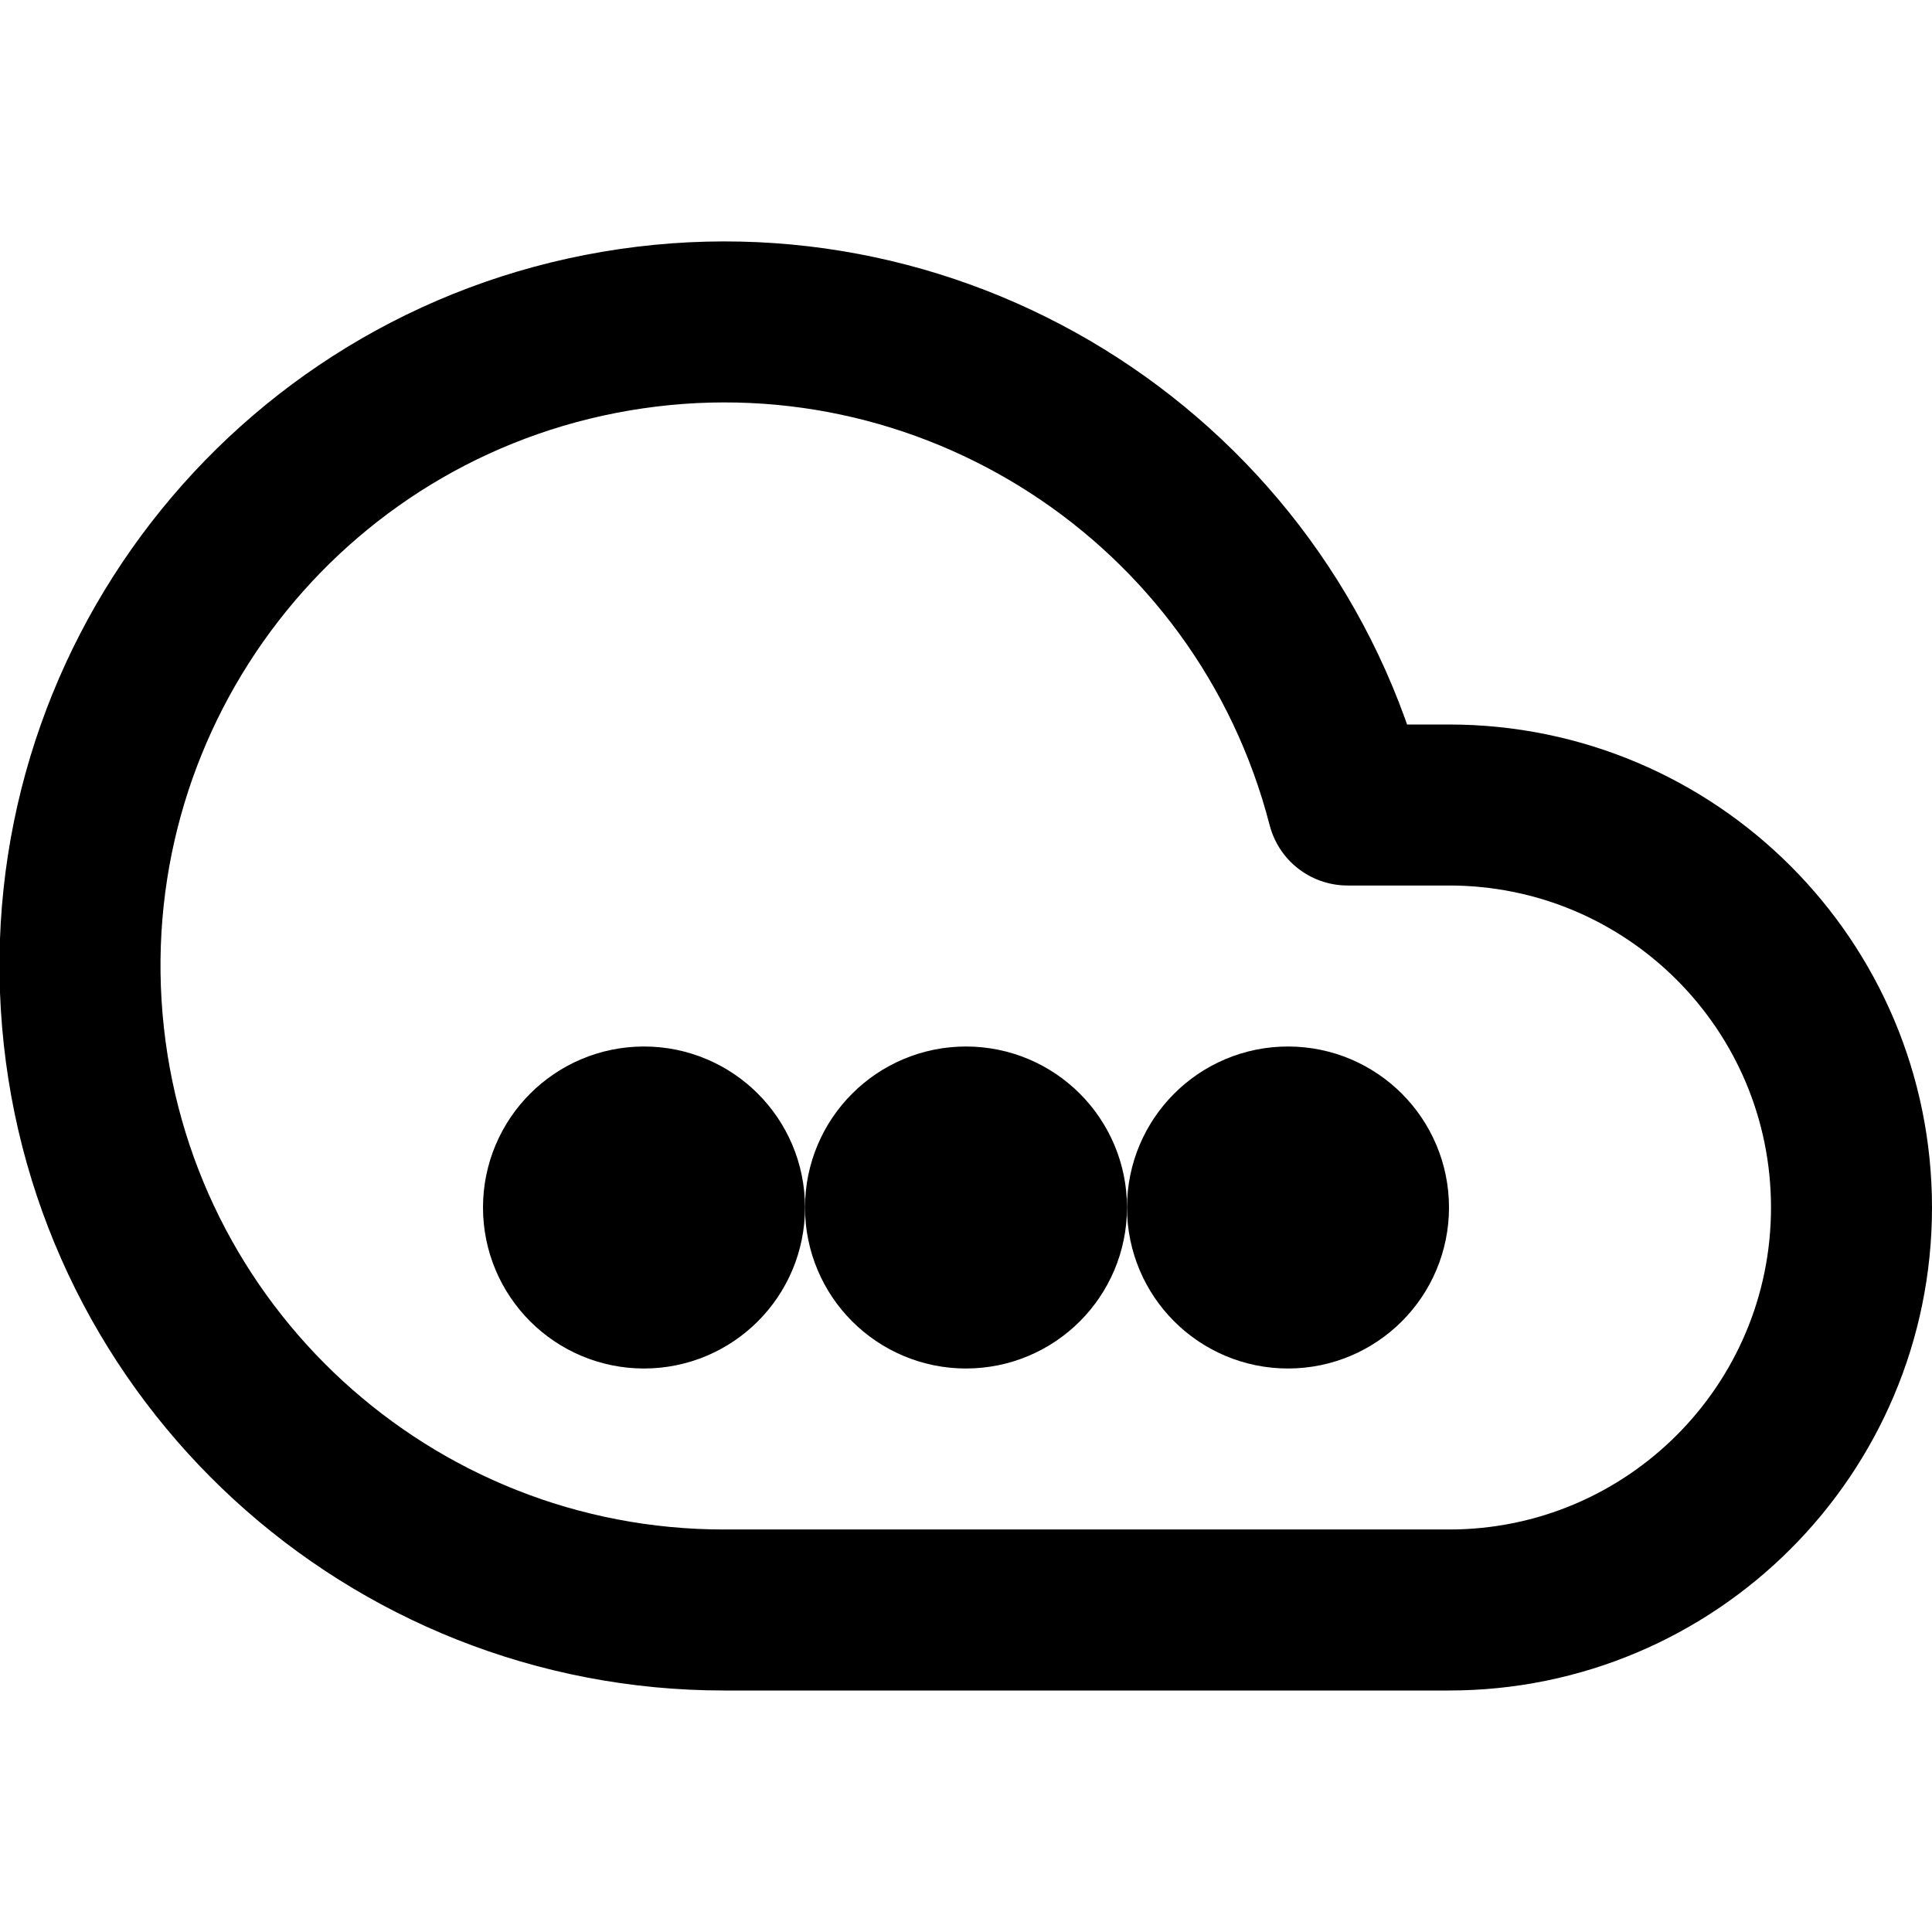
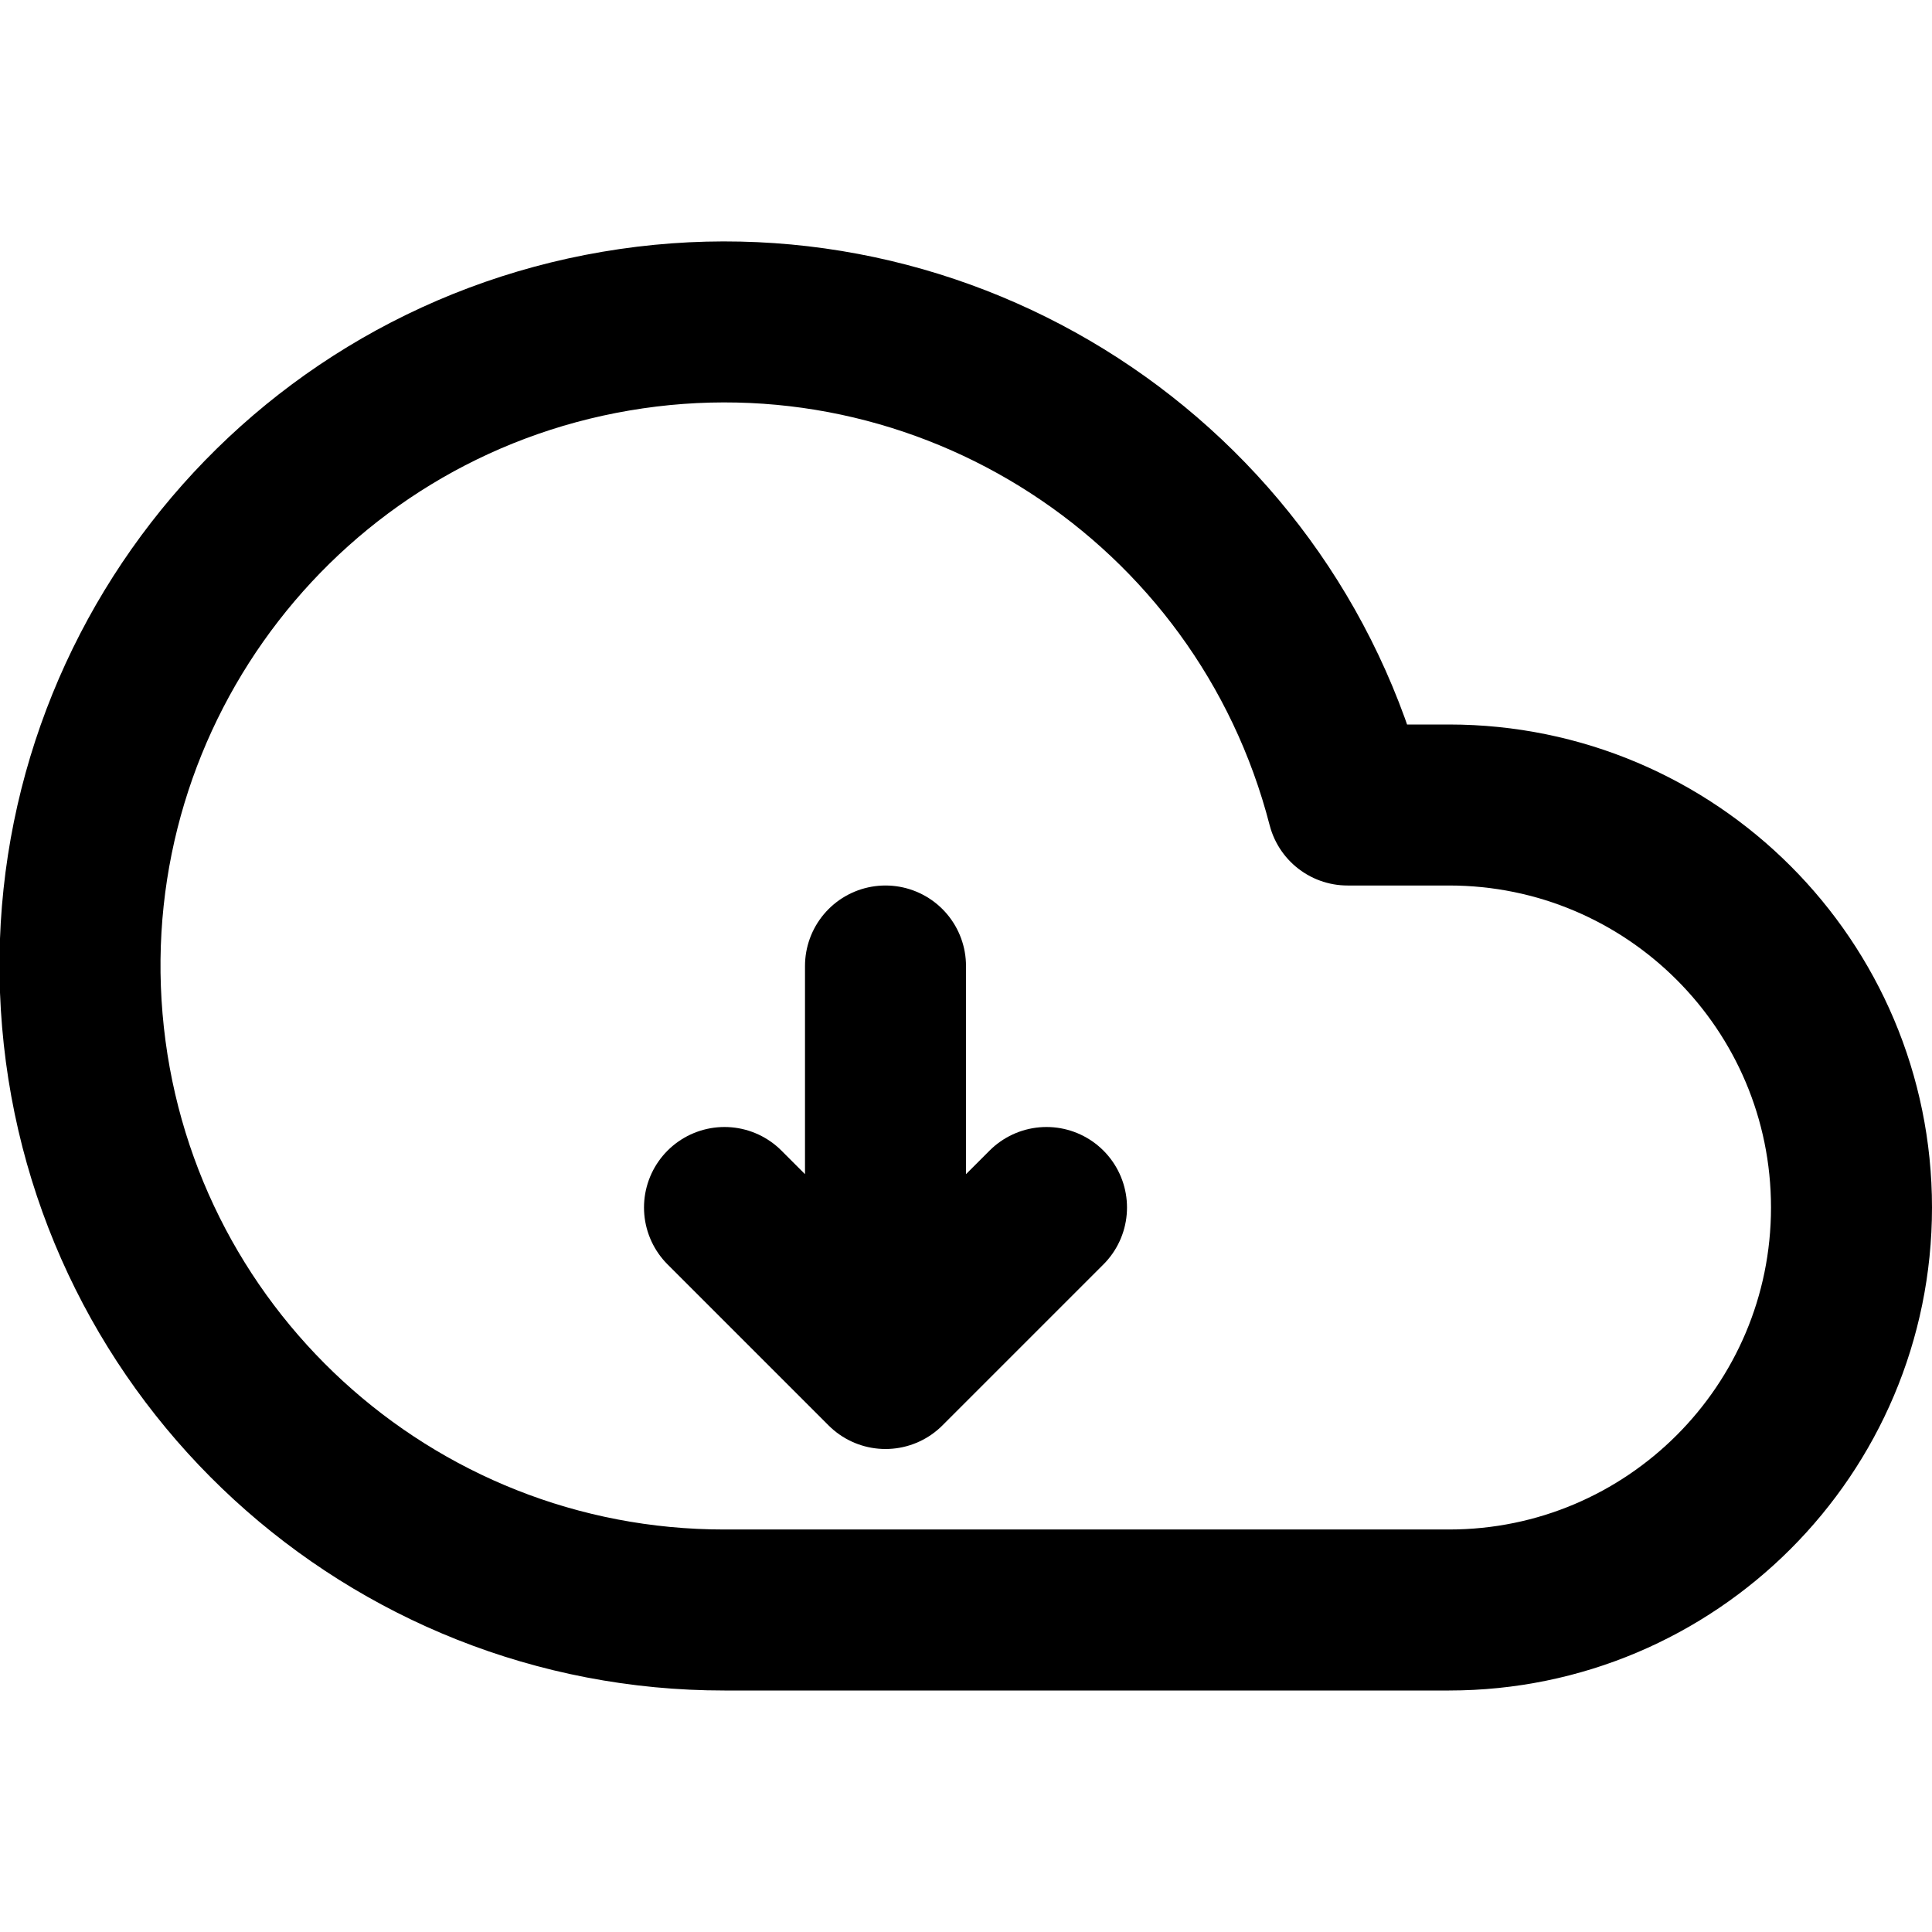
<svg xmlns="http://www.w3.org/2000/svg" viewBox="0 0 24 24" fill="none" stroke="currentColor" stroke-width="2" stroke-linecap="round" stroke-linejoin="round">
  <path d="M18 10h-1.26A8 8 0 1 0 9 20h9a5 5 0 0 0 0-10z" />
-   <circle cx="12" cy="15" r="1" />
-   <circle cx="8" cy="15" r="1" />
-   <circle cx="16" cy="15" r="1" />
+   <path d="M13 15l-2 2m0 0l-2-2m2 2v-5" />
</svg>
